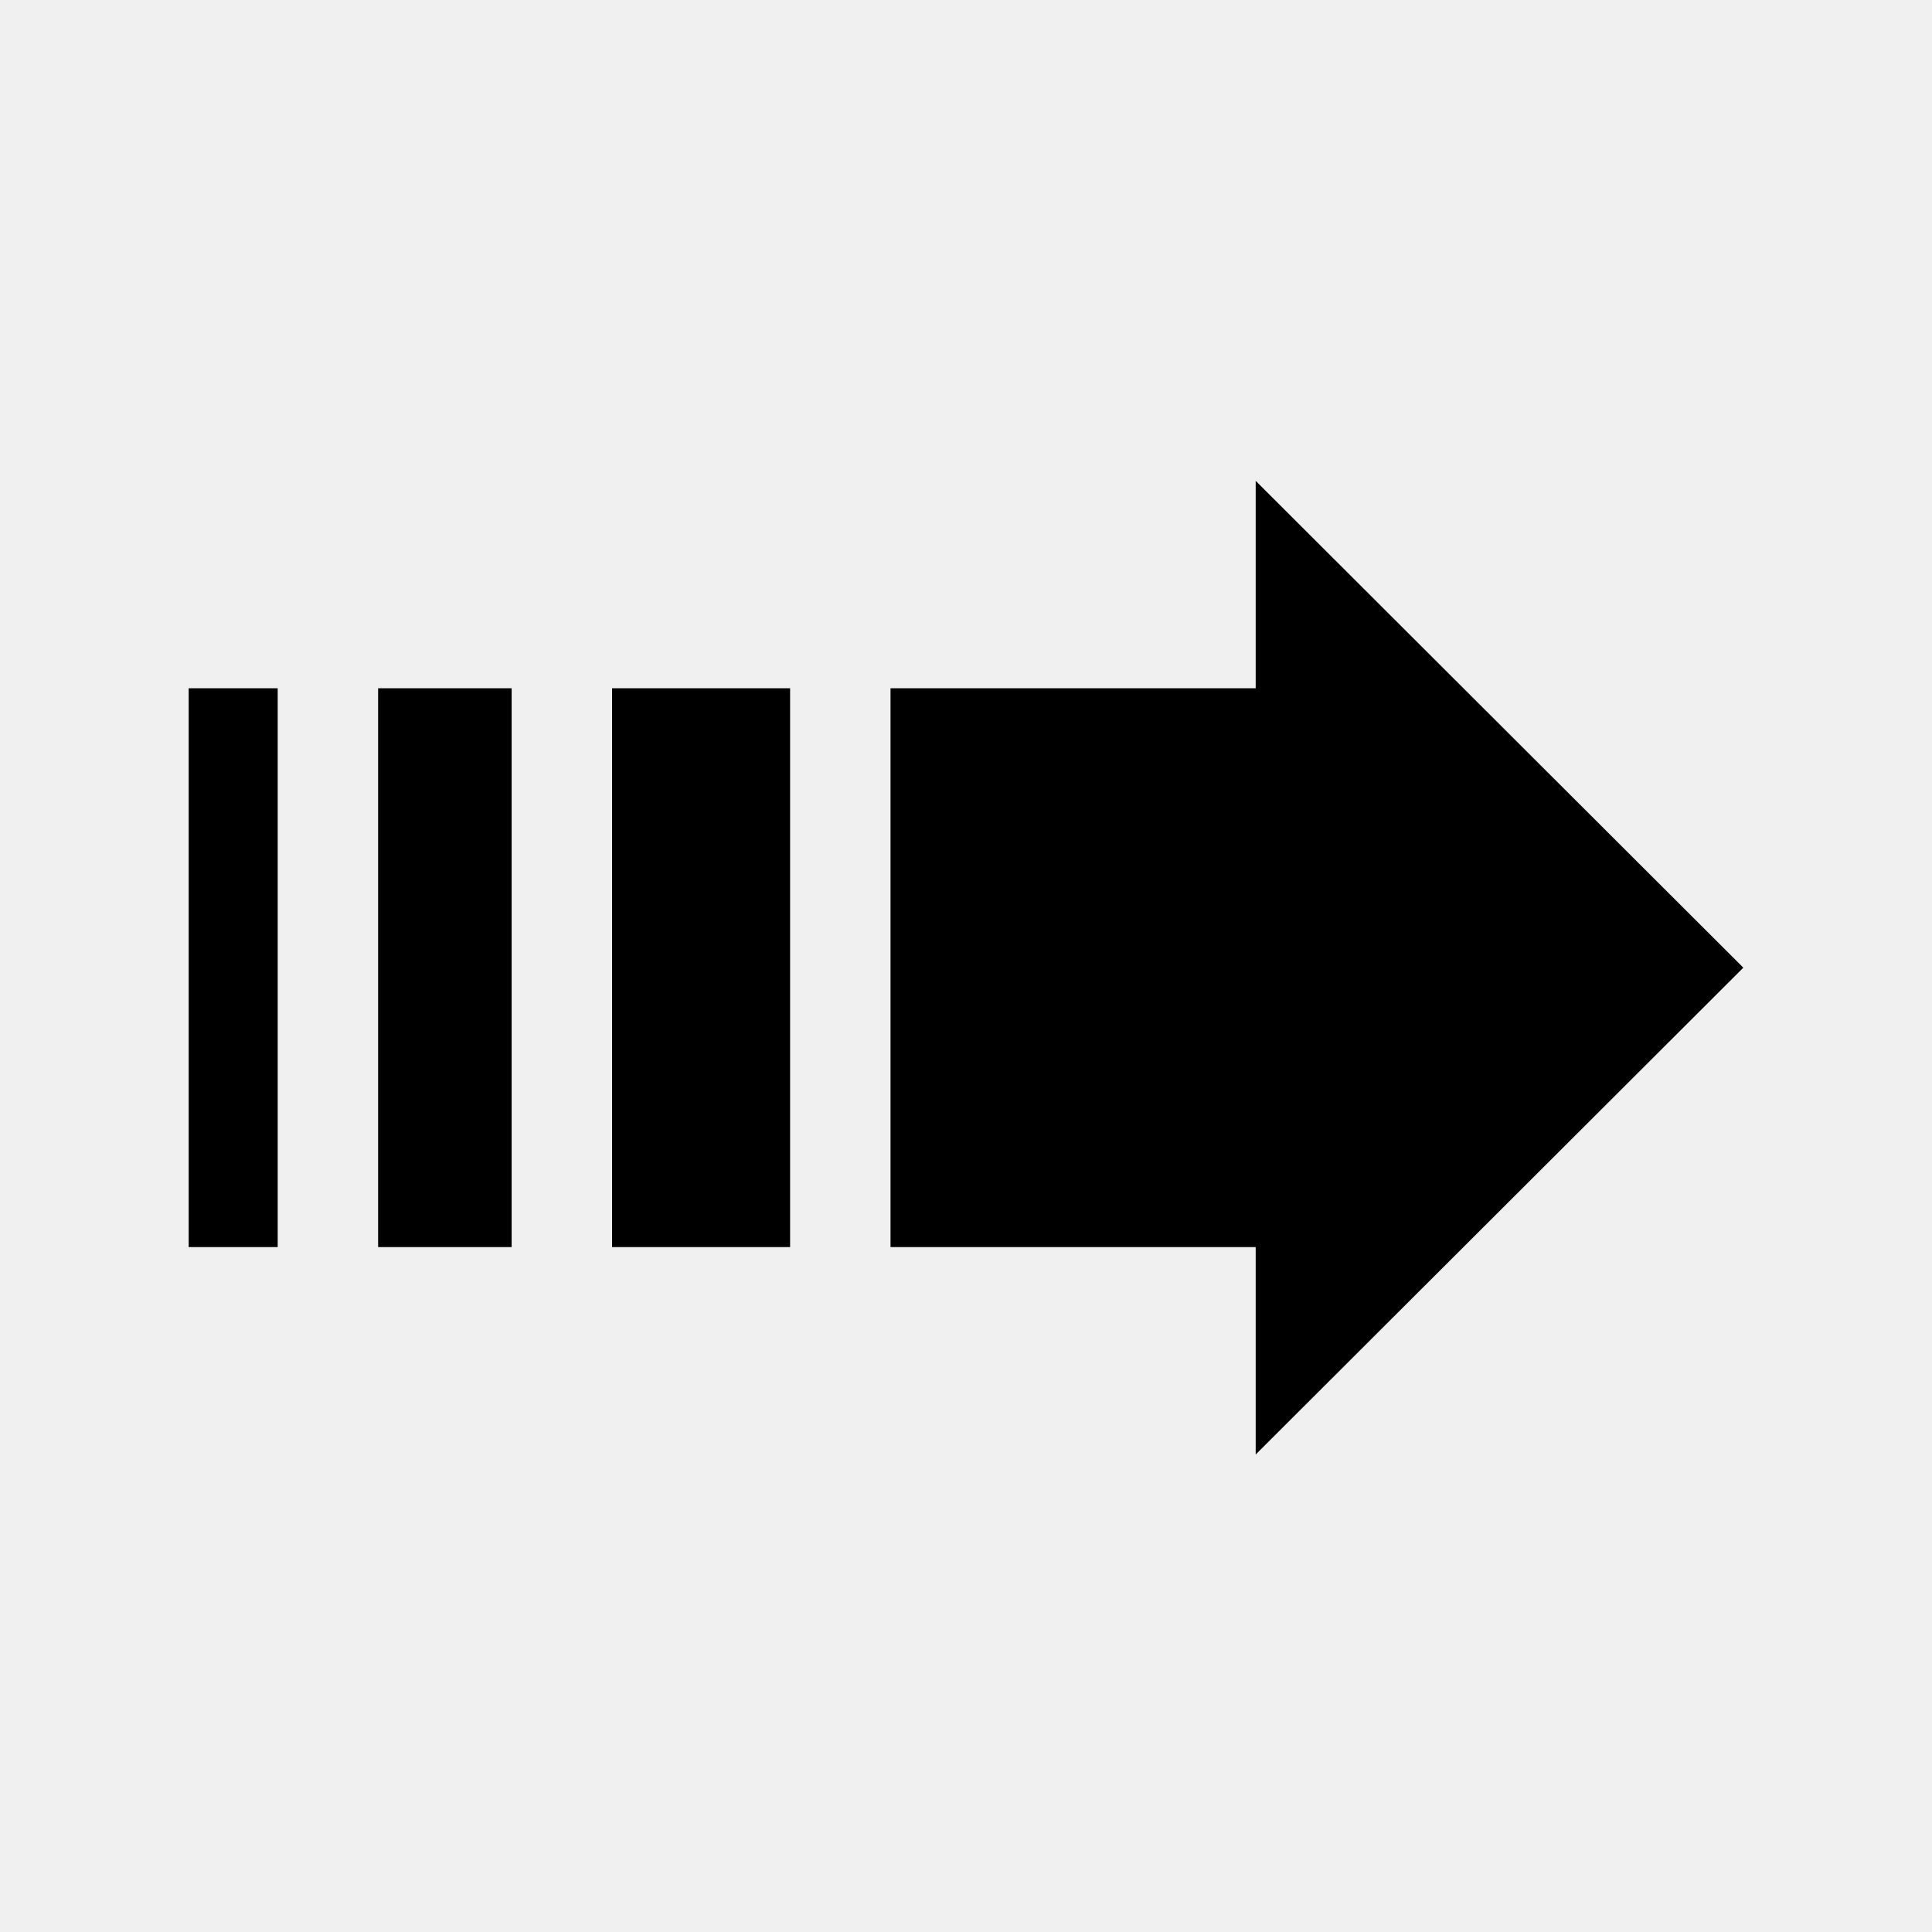
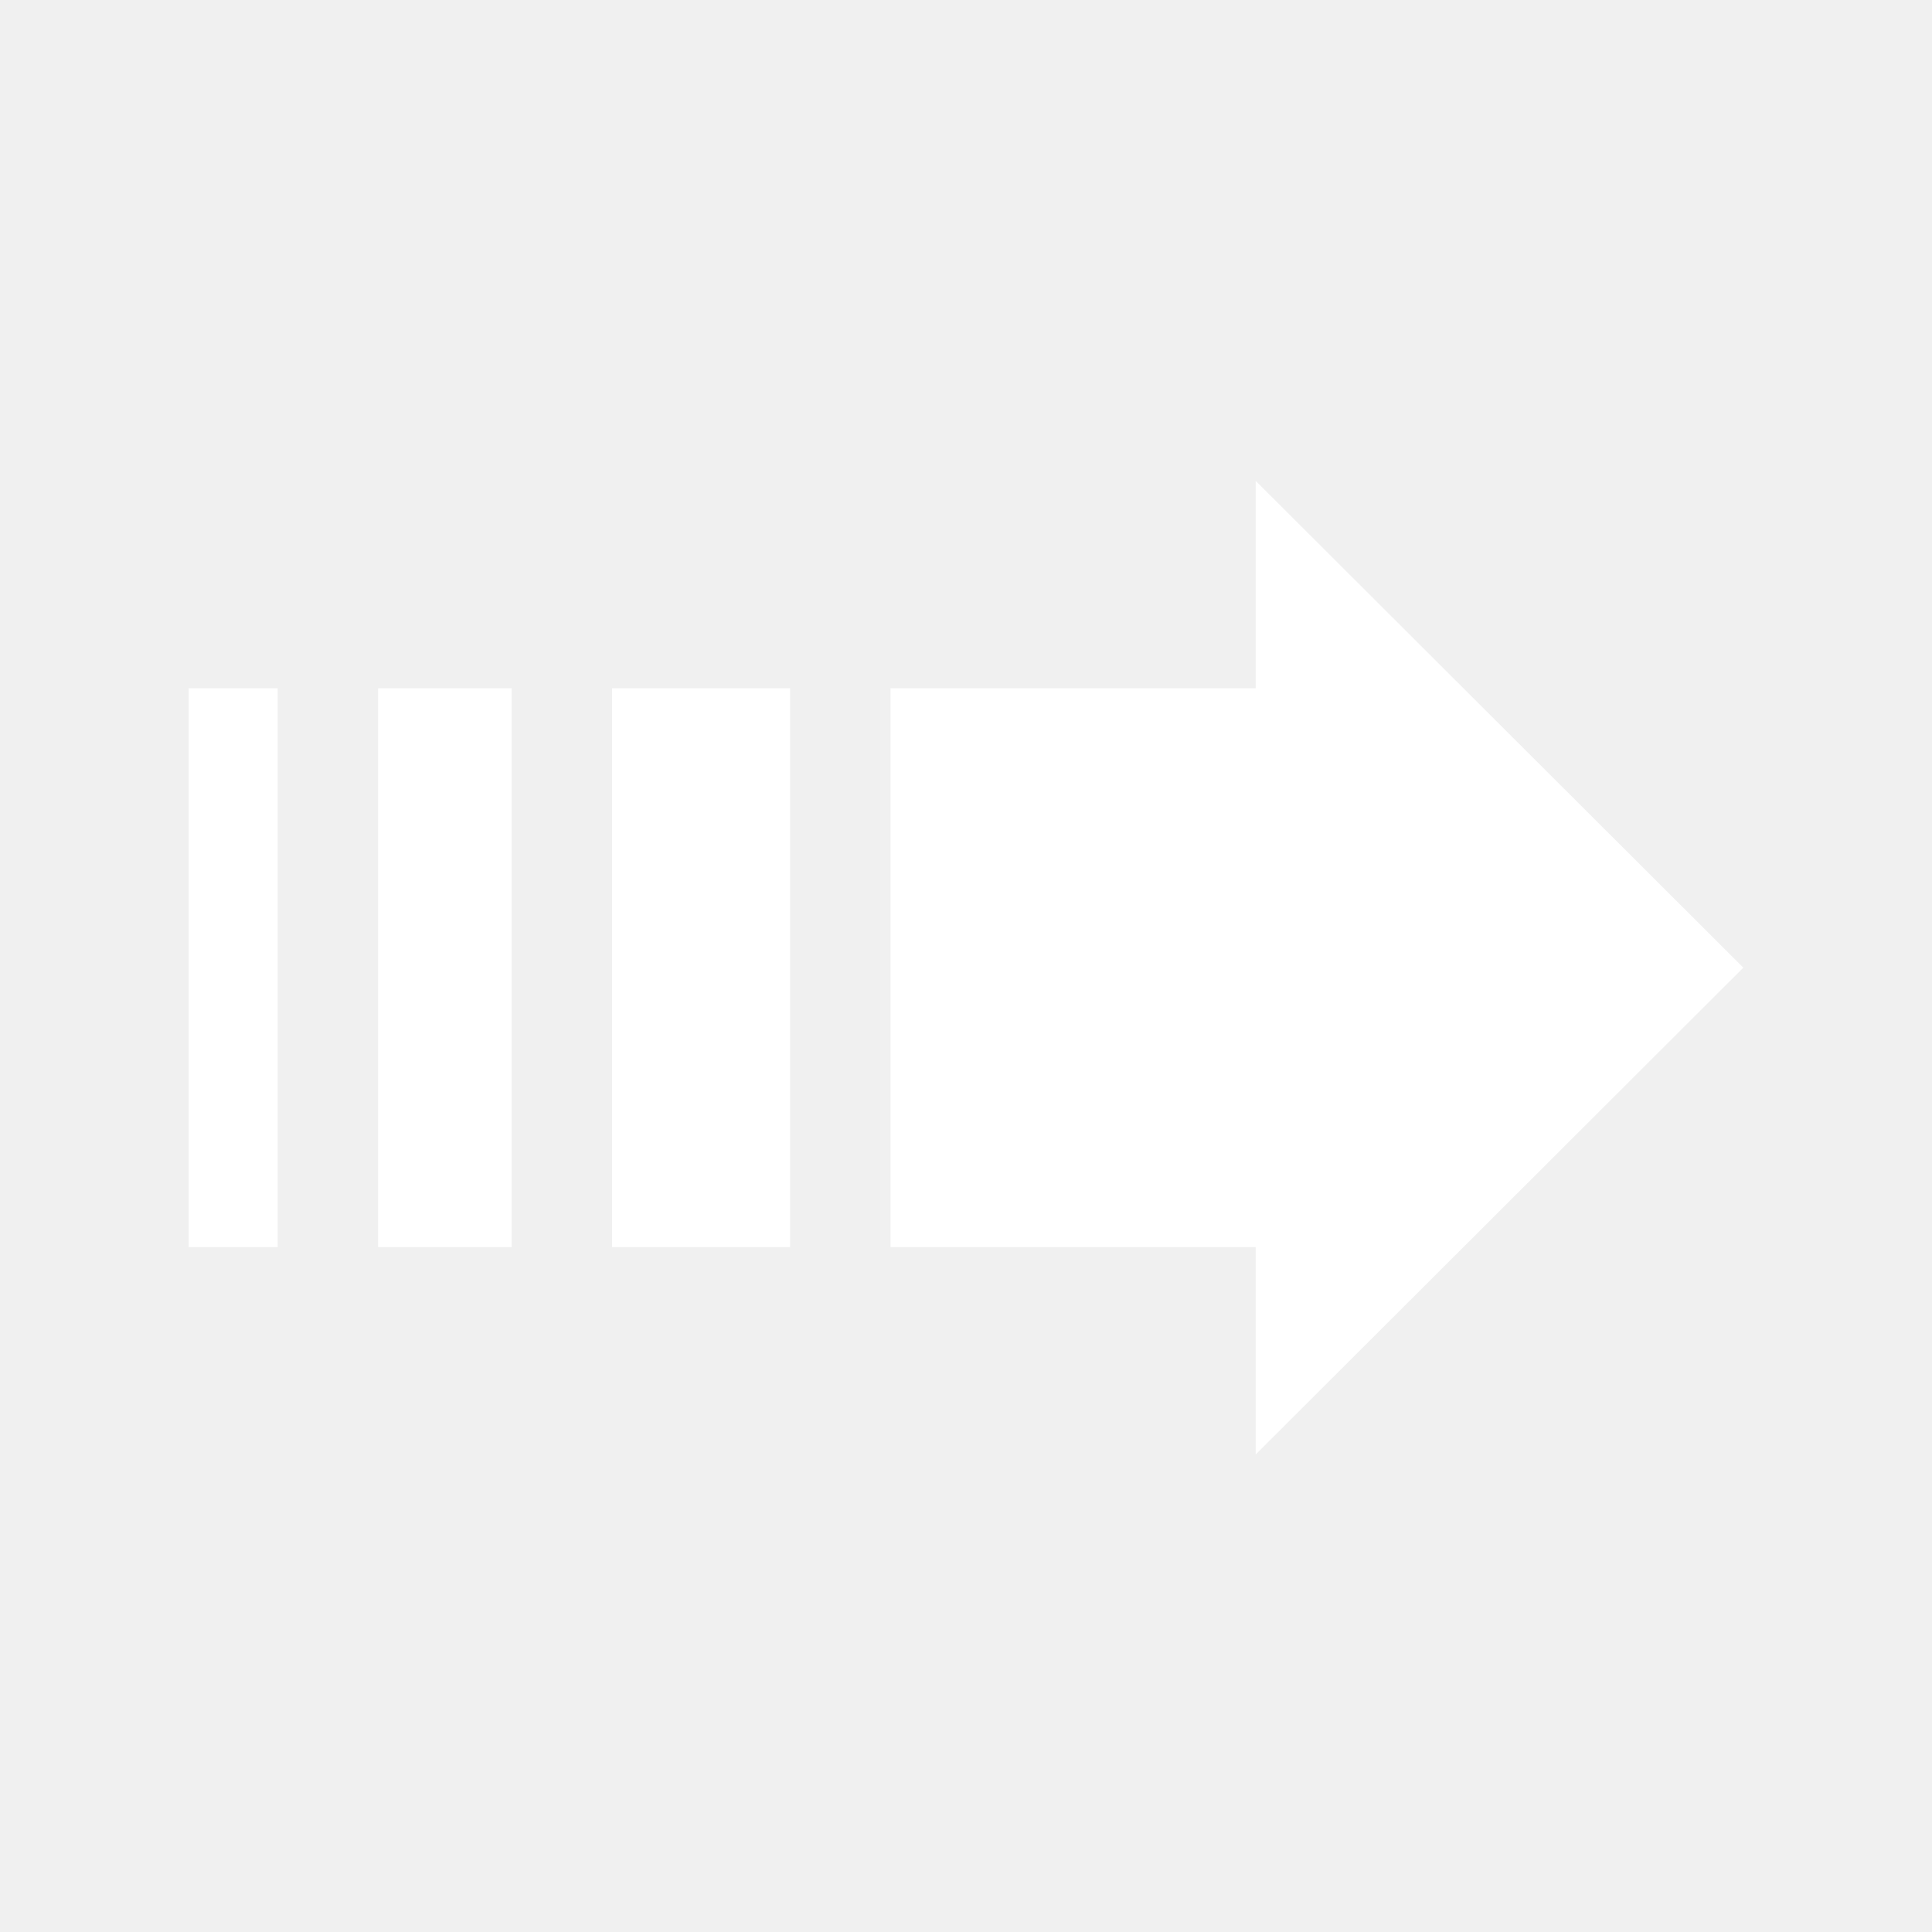
- <svg xmlns="http://www.w3.org/2000/svg" version="1.1" x="0px" y="0px" width="512px" height="512px" viewBox="0 0 512 512" enable-background="new 0 0 512 512" xml:space="preserve">
-   <path id="arrow-17-icon" d="M332.771,182.397v-54.964L462,256.445l-129.229,129.01v-54.964h-96.773V182.397H332.771z    M209.386,182.397h-47.184v148.094h47.184V182.397z M135.592,182.397h-35.388v148.094h35.388V182.397z M73.592,182.397H50v148.094   h23.592V182.397z" />
+ <svg xmlns="http://www.w3.org/2000/svg" version="1.1" x="0px" y="0px" width="512px" height="512px" viewBox="0 0 512 512" enable-background="new 0 0 512 512" xml:space="preserve" id="svg3223">
+   <defs id="defs3228" />
+   <path id="arrow-17-icon" d="M332.771,182.397v-54.964L462,256.445l-129.229,129.01v-54.964h-96.773V182.397H332.771z    M209.386,182.397h-47.184v148.094h47.184V182.397z M135.592,182.397h-35.388v148.094h35.388V182.397z M73.592,182.397H50v148.094   h23.592V182.397z" style="fill:#ffffff" />
</svg>
